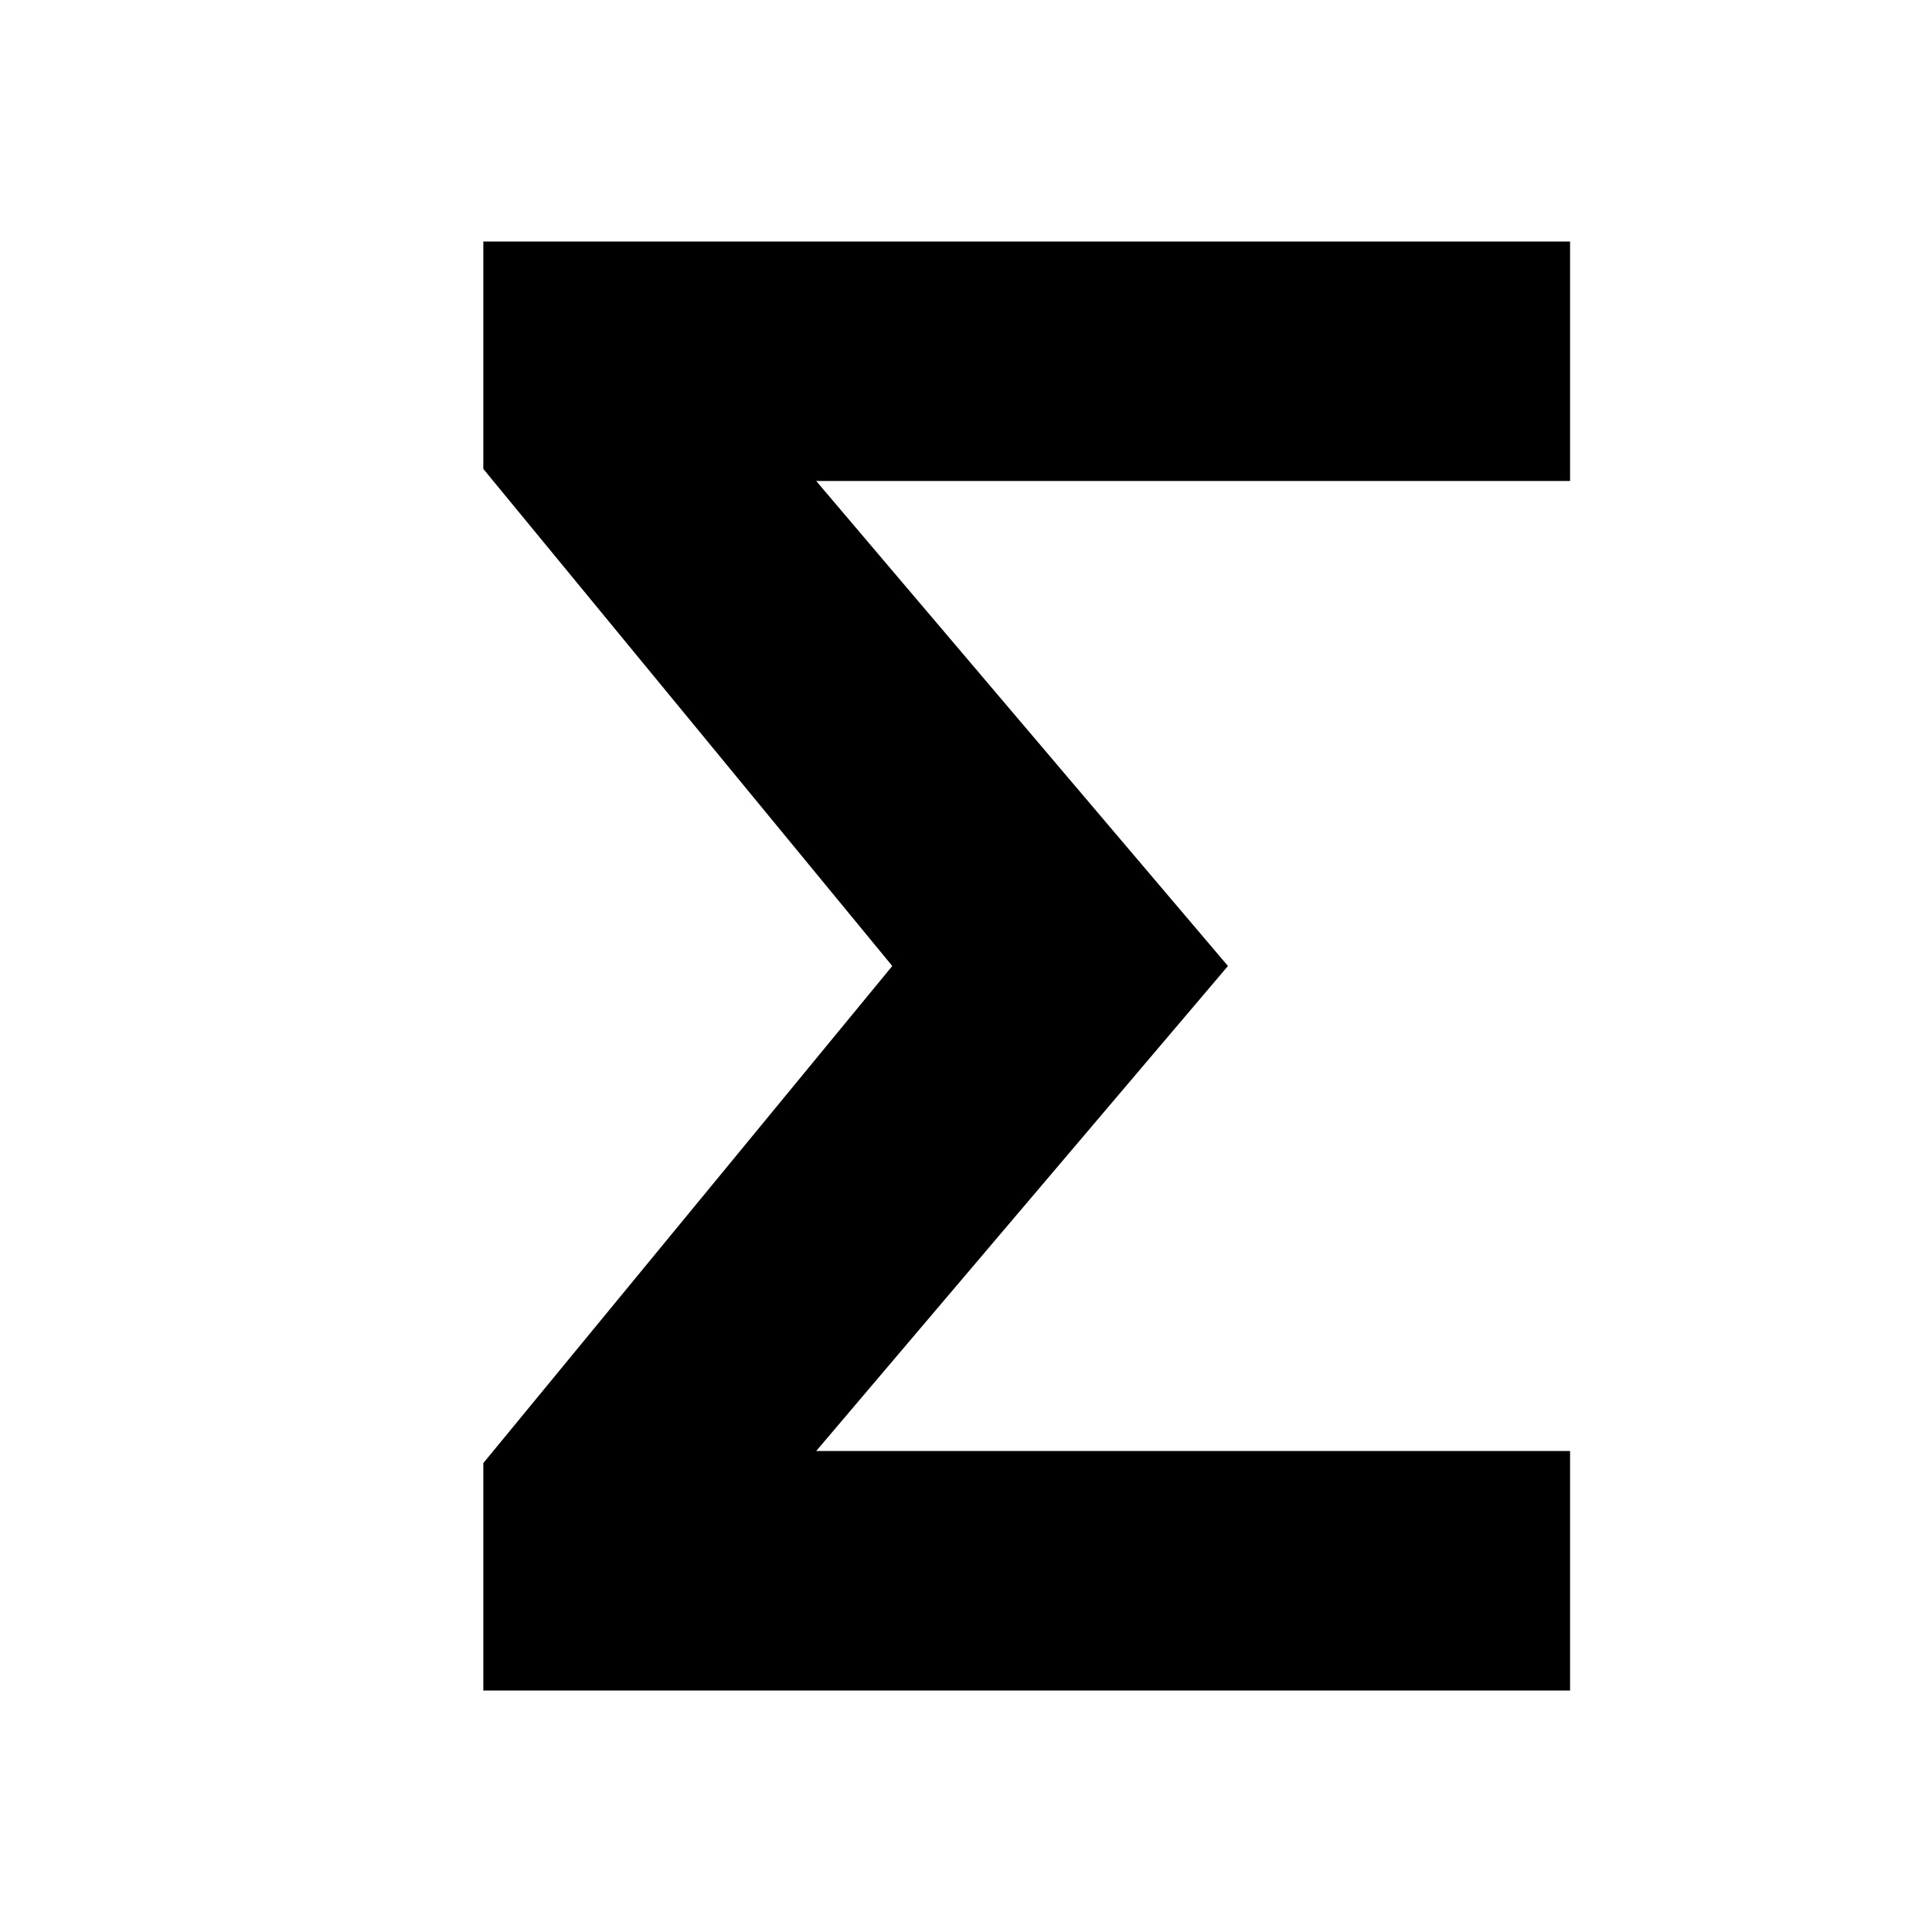
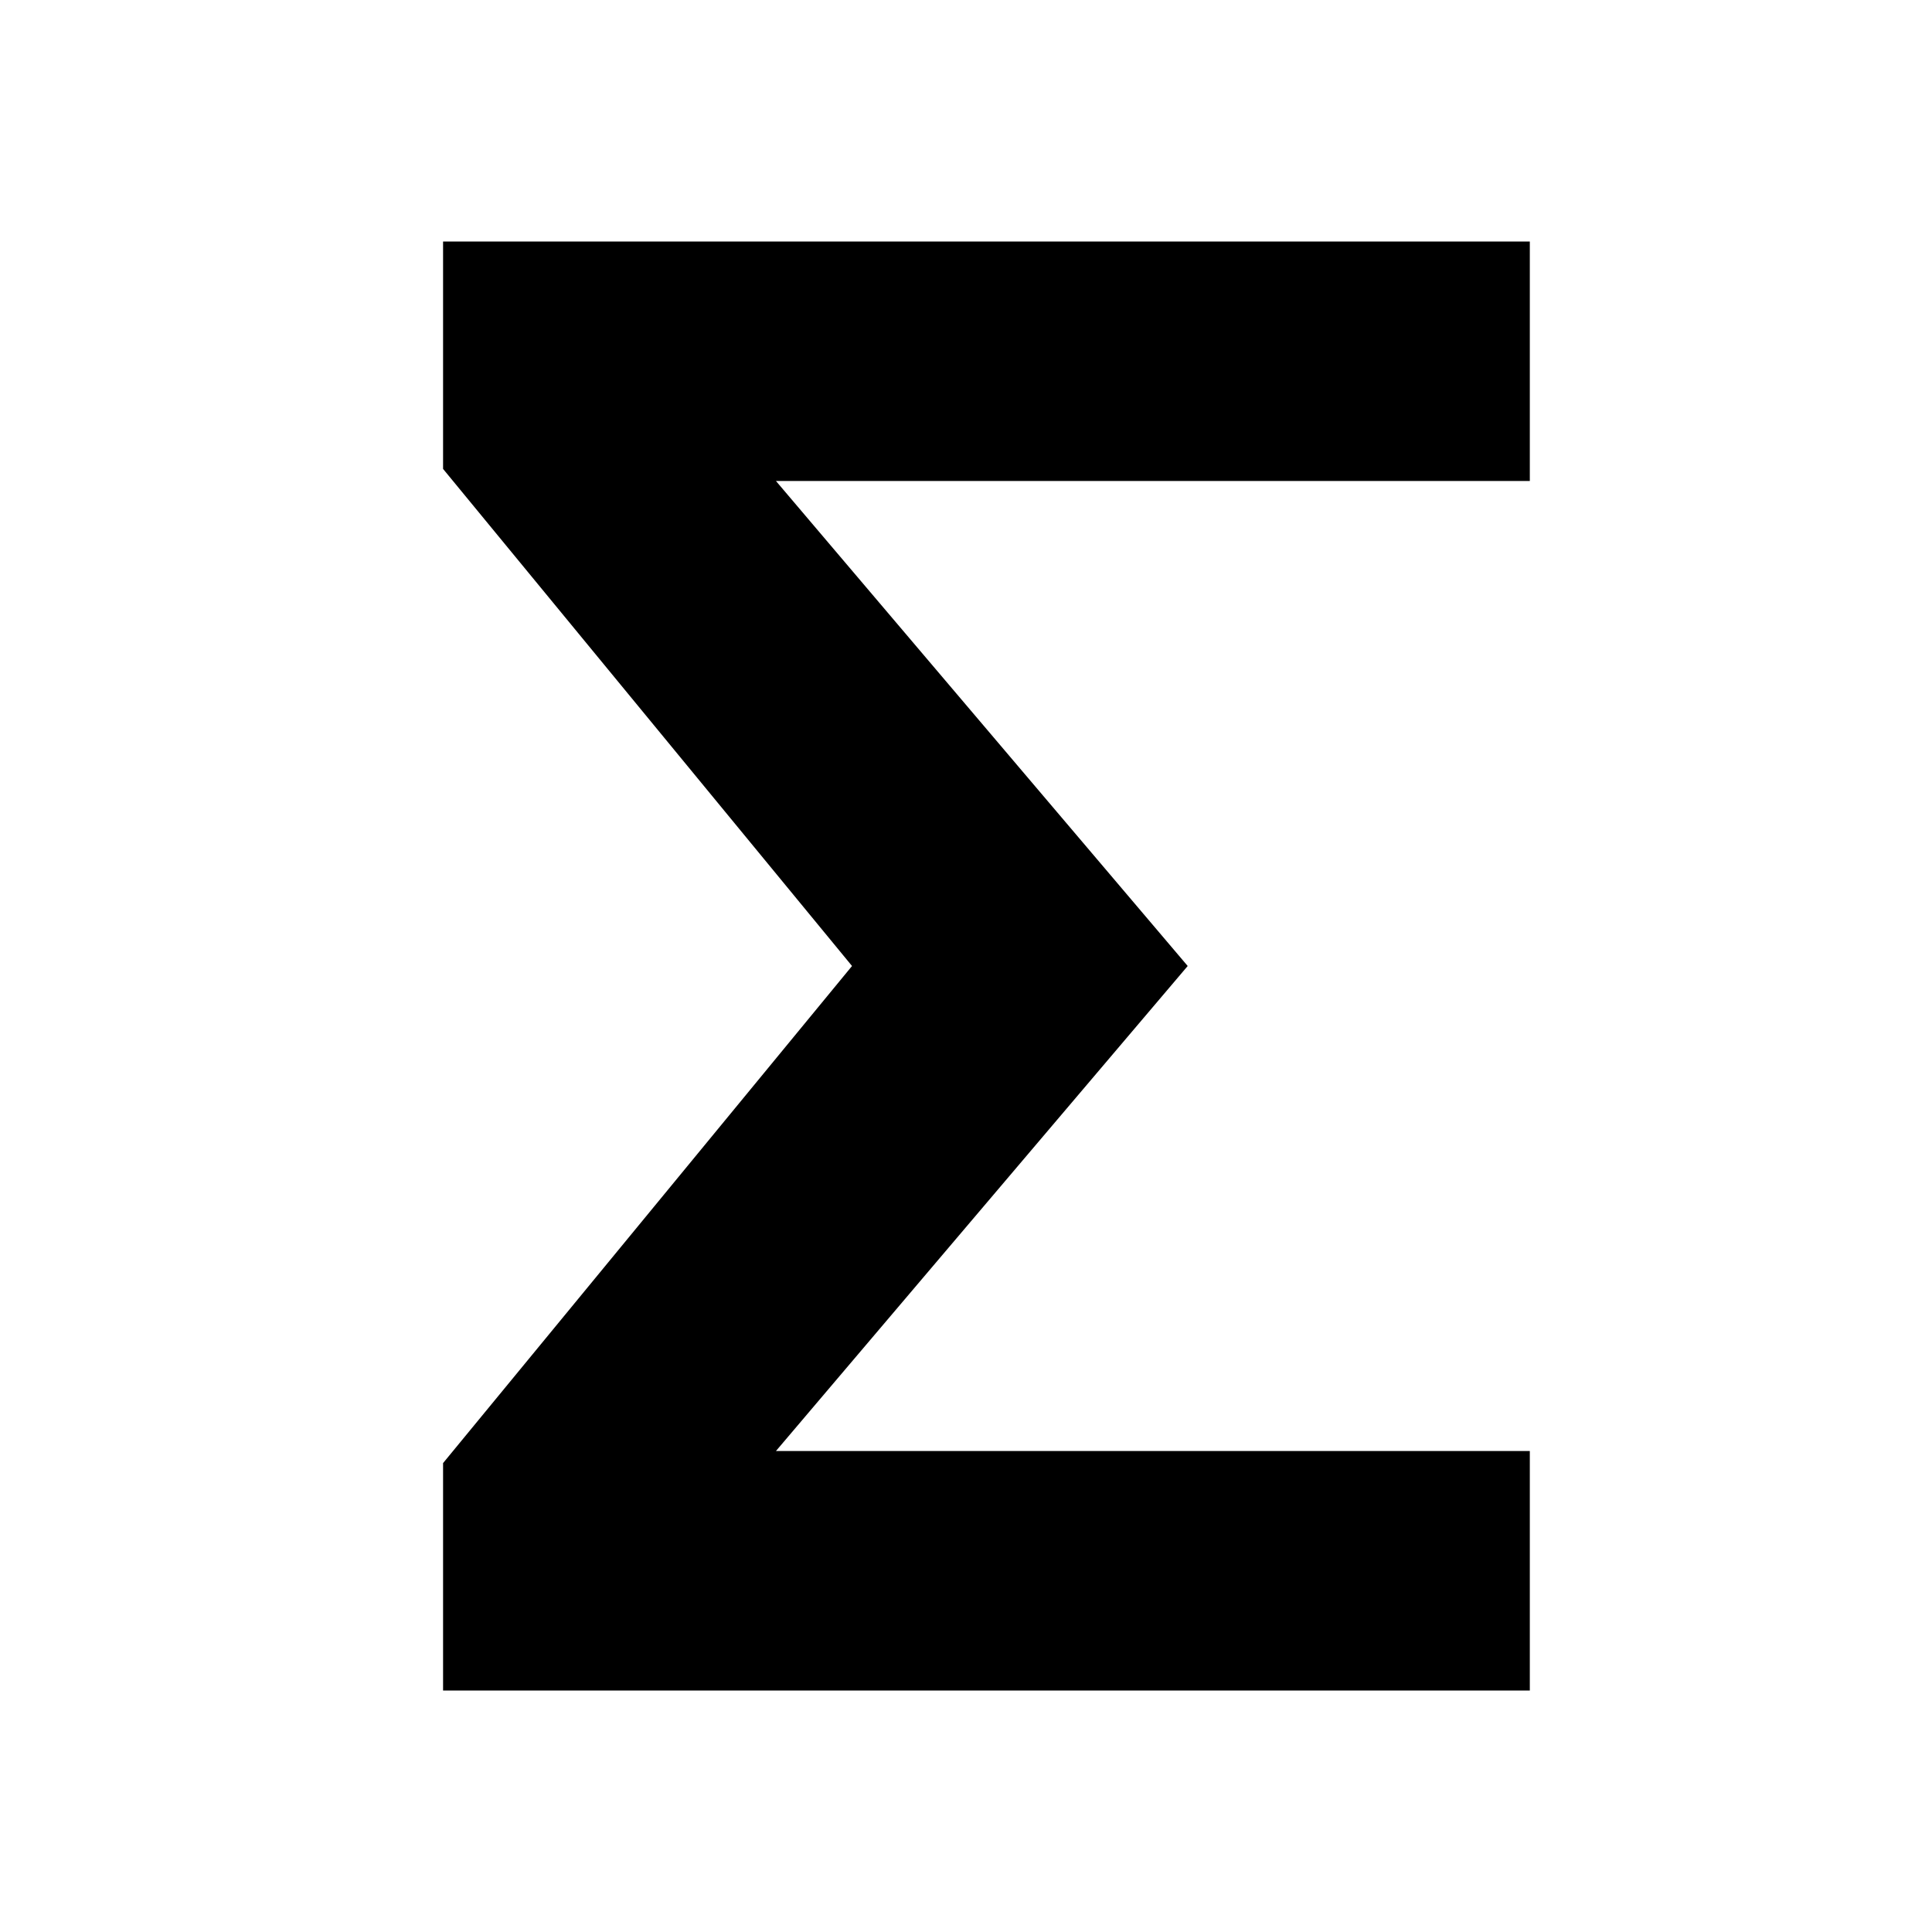
<svg xmlns="http://www.w3.org/2000/svg" width="24" height="24" viewBox="0 0 24 24" fill="none">
  <g clip-path="url(#clip0_3234_9260)">
    <rect width="24" height="24" fill="white" />
-     <path d="M6.004 18.175L11.804 11.125V12.875L6.004 5.825V3H19.504V5.975H7.554L8.229 3.725L15.254 12L8.229 20.275L7.554 18.025H19.504V21H6.004V18.175Z" fill="black" />
+     <path d="M5.504 18.175L11.304 11.125V12.875L5.504 5.825V3H19.004V5.975H7.054L7.729 3.725L14.754 12L7.729 20.275L7.054 18.025H19.004V21H5.504V18.175Z" fill="black" />
  </g>
  <defs>
    <clipPath id="clip0_3234_9260">
      <rect width="24" height="24" fill="white" />
    </clipPath>
  </defs>
</svg>
